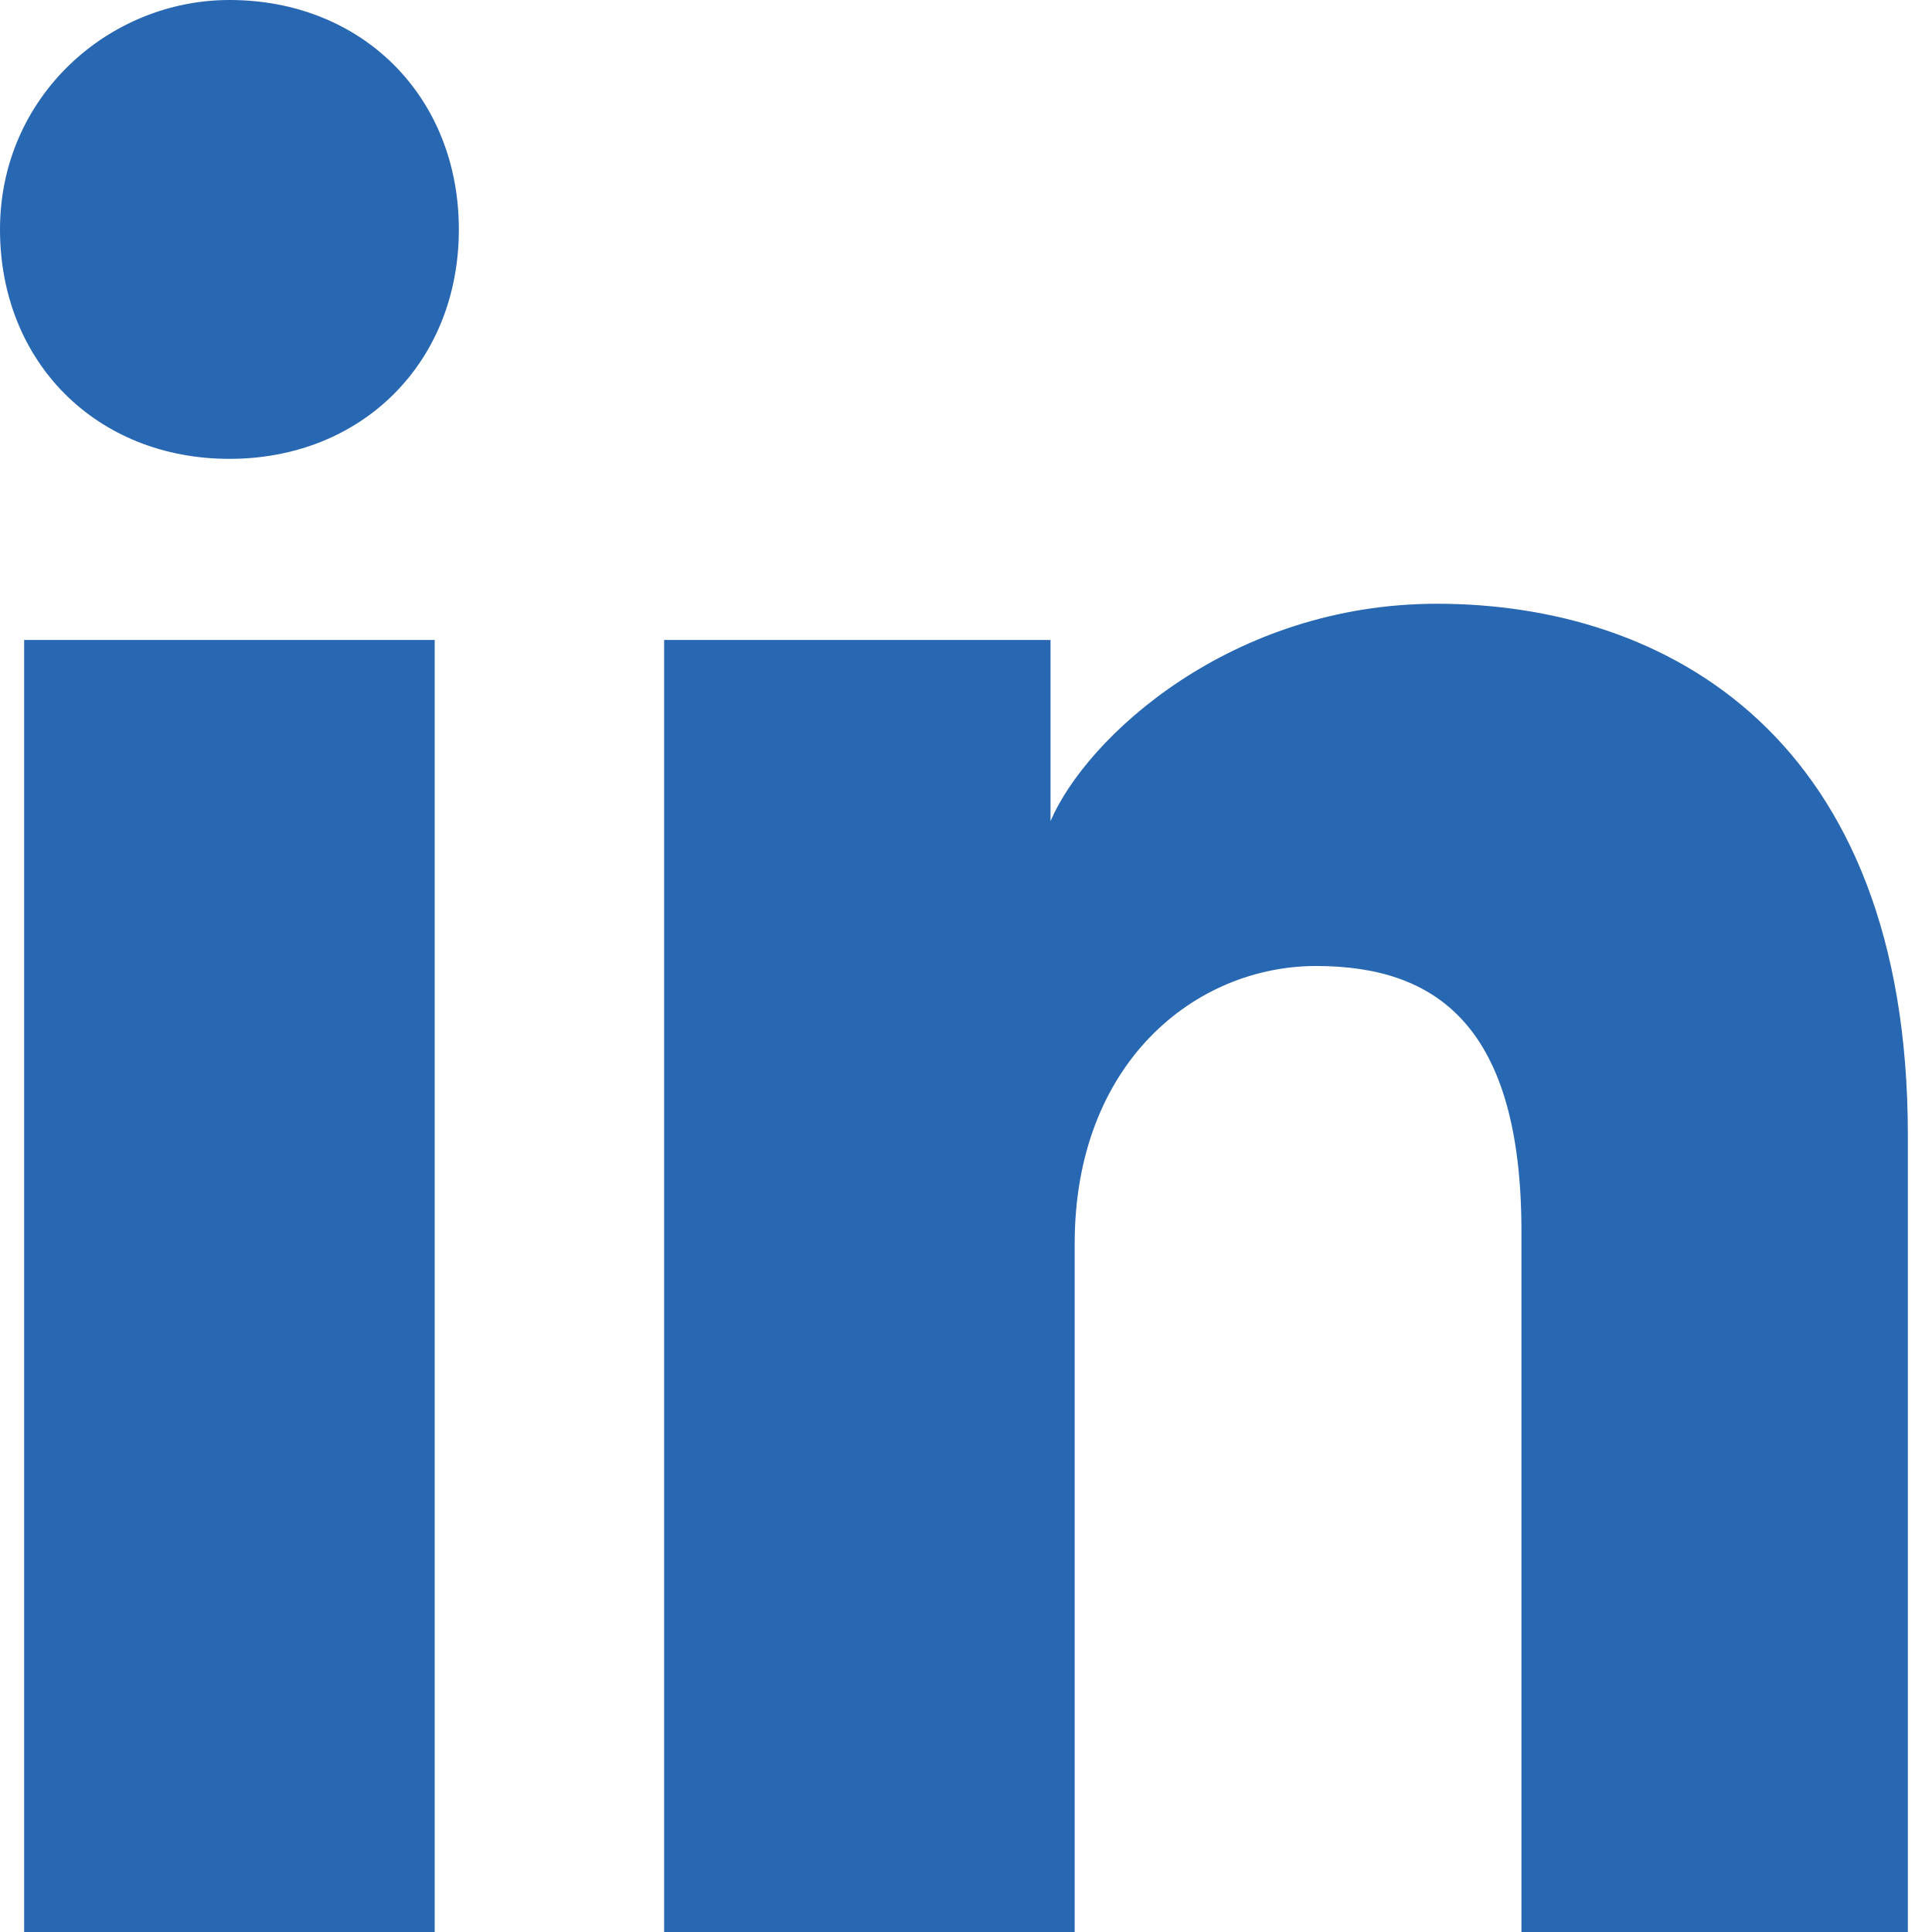
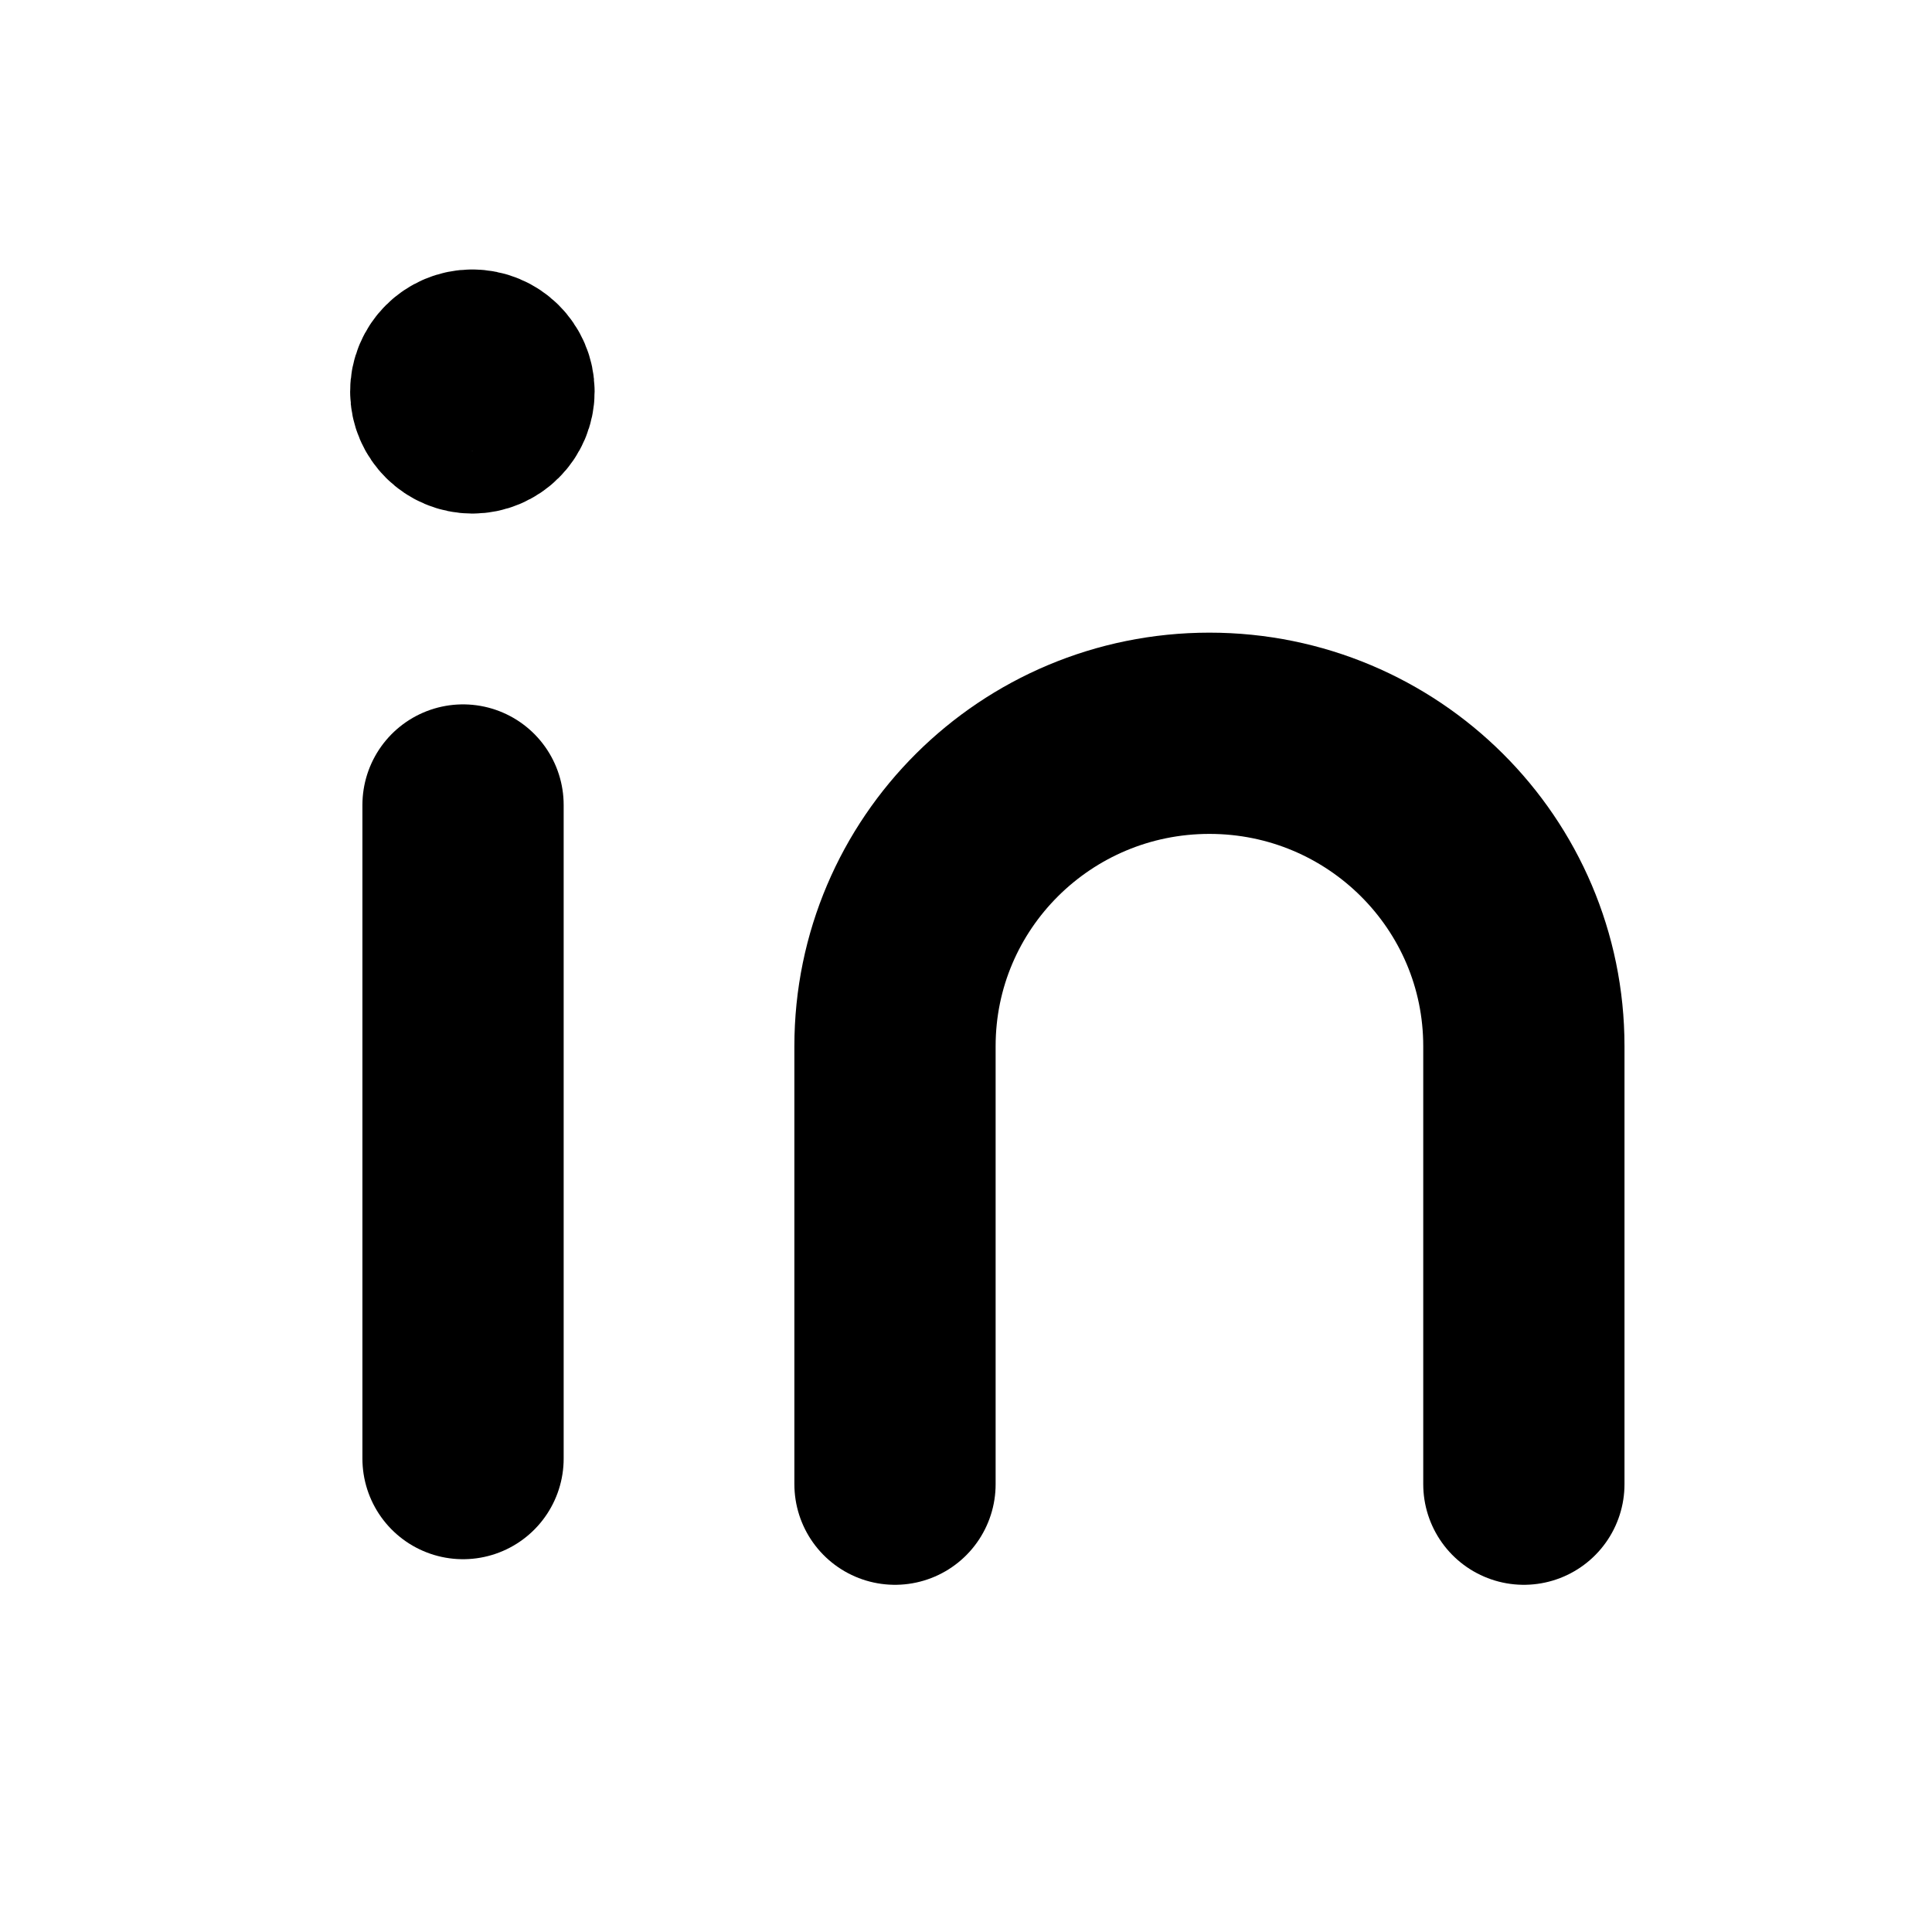
- <svg xmlns="http://www.w3.org/2000/svg" width="16" height="16" viewBox="0 0 16 16" fill="none">
-   <path d="M3.6 16H0.2V5.3H3.6V16ZM1.9 3.8C0.8 3.8 0 3 0 1.9C0 0.8 0.9 0 1.9 0C3 0 3.8 0.8 3.8 1.9C3.8 3 3 3.8 1.9 3.8ZM16 16H12.6V10.2C12.6 8.5 11.9 8 10.9 8C9.9 8 8.9 8.8 8.9 10.3V16H5.5V5.3H8.7V6.8C9 6.1 10.2 5 11.9 5C13.8 5 15.8 6.1 15.8 9.4V16H16Z" fill="#2867B2" />
+ <svg xmlns="http://www.w3.org/2000/svg" width="24" height="24" viewBox="0 0 24 24" fill="none">
+   <path d="M5.752 10V18.119" stroke="black" stroke-width="2.5" stroke-linecap="round" stroke-linejoin="round" />
+   <path d="M11.118 18.437V12.996C11.118 10.849 12.866 9.109 15.024 9.109V9.109C17.182 9.109 18.93 10.849 18.93 12.996V18.437" stroke="black" stroke-width="2.5" stroke-linecap="round" stroke-linejoin="round" />
+   <path d="M5.866 4.475C5.651 4.475 5.476 4.649 5.477 4.864C5.477 5.078 5.653 5.252 5.868 5.252C6.083 5.252 6.259 5.078 6.259 4.864C6.259 4.648 6.083 4.475 5.866 4.475" stroke="black" stroke-width="2.255" stroke-linecap="round" stroke-linejoin="round" />
</svg>
